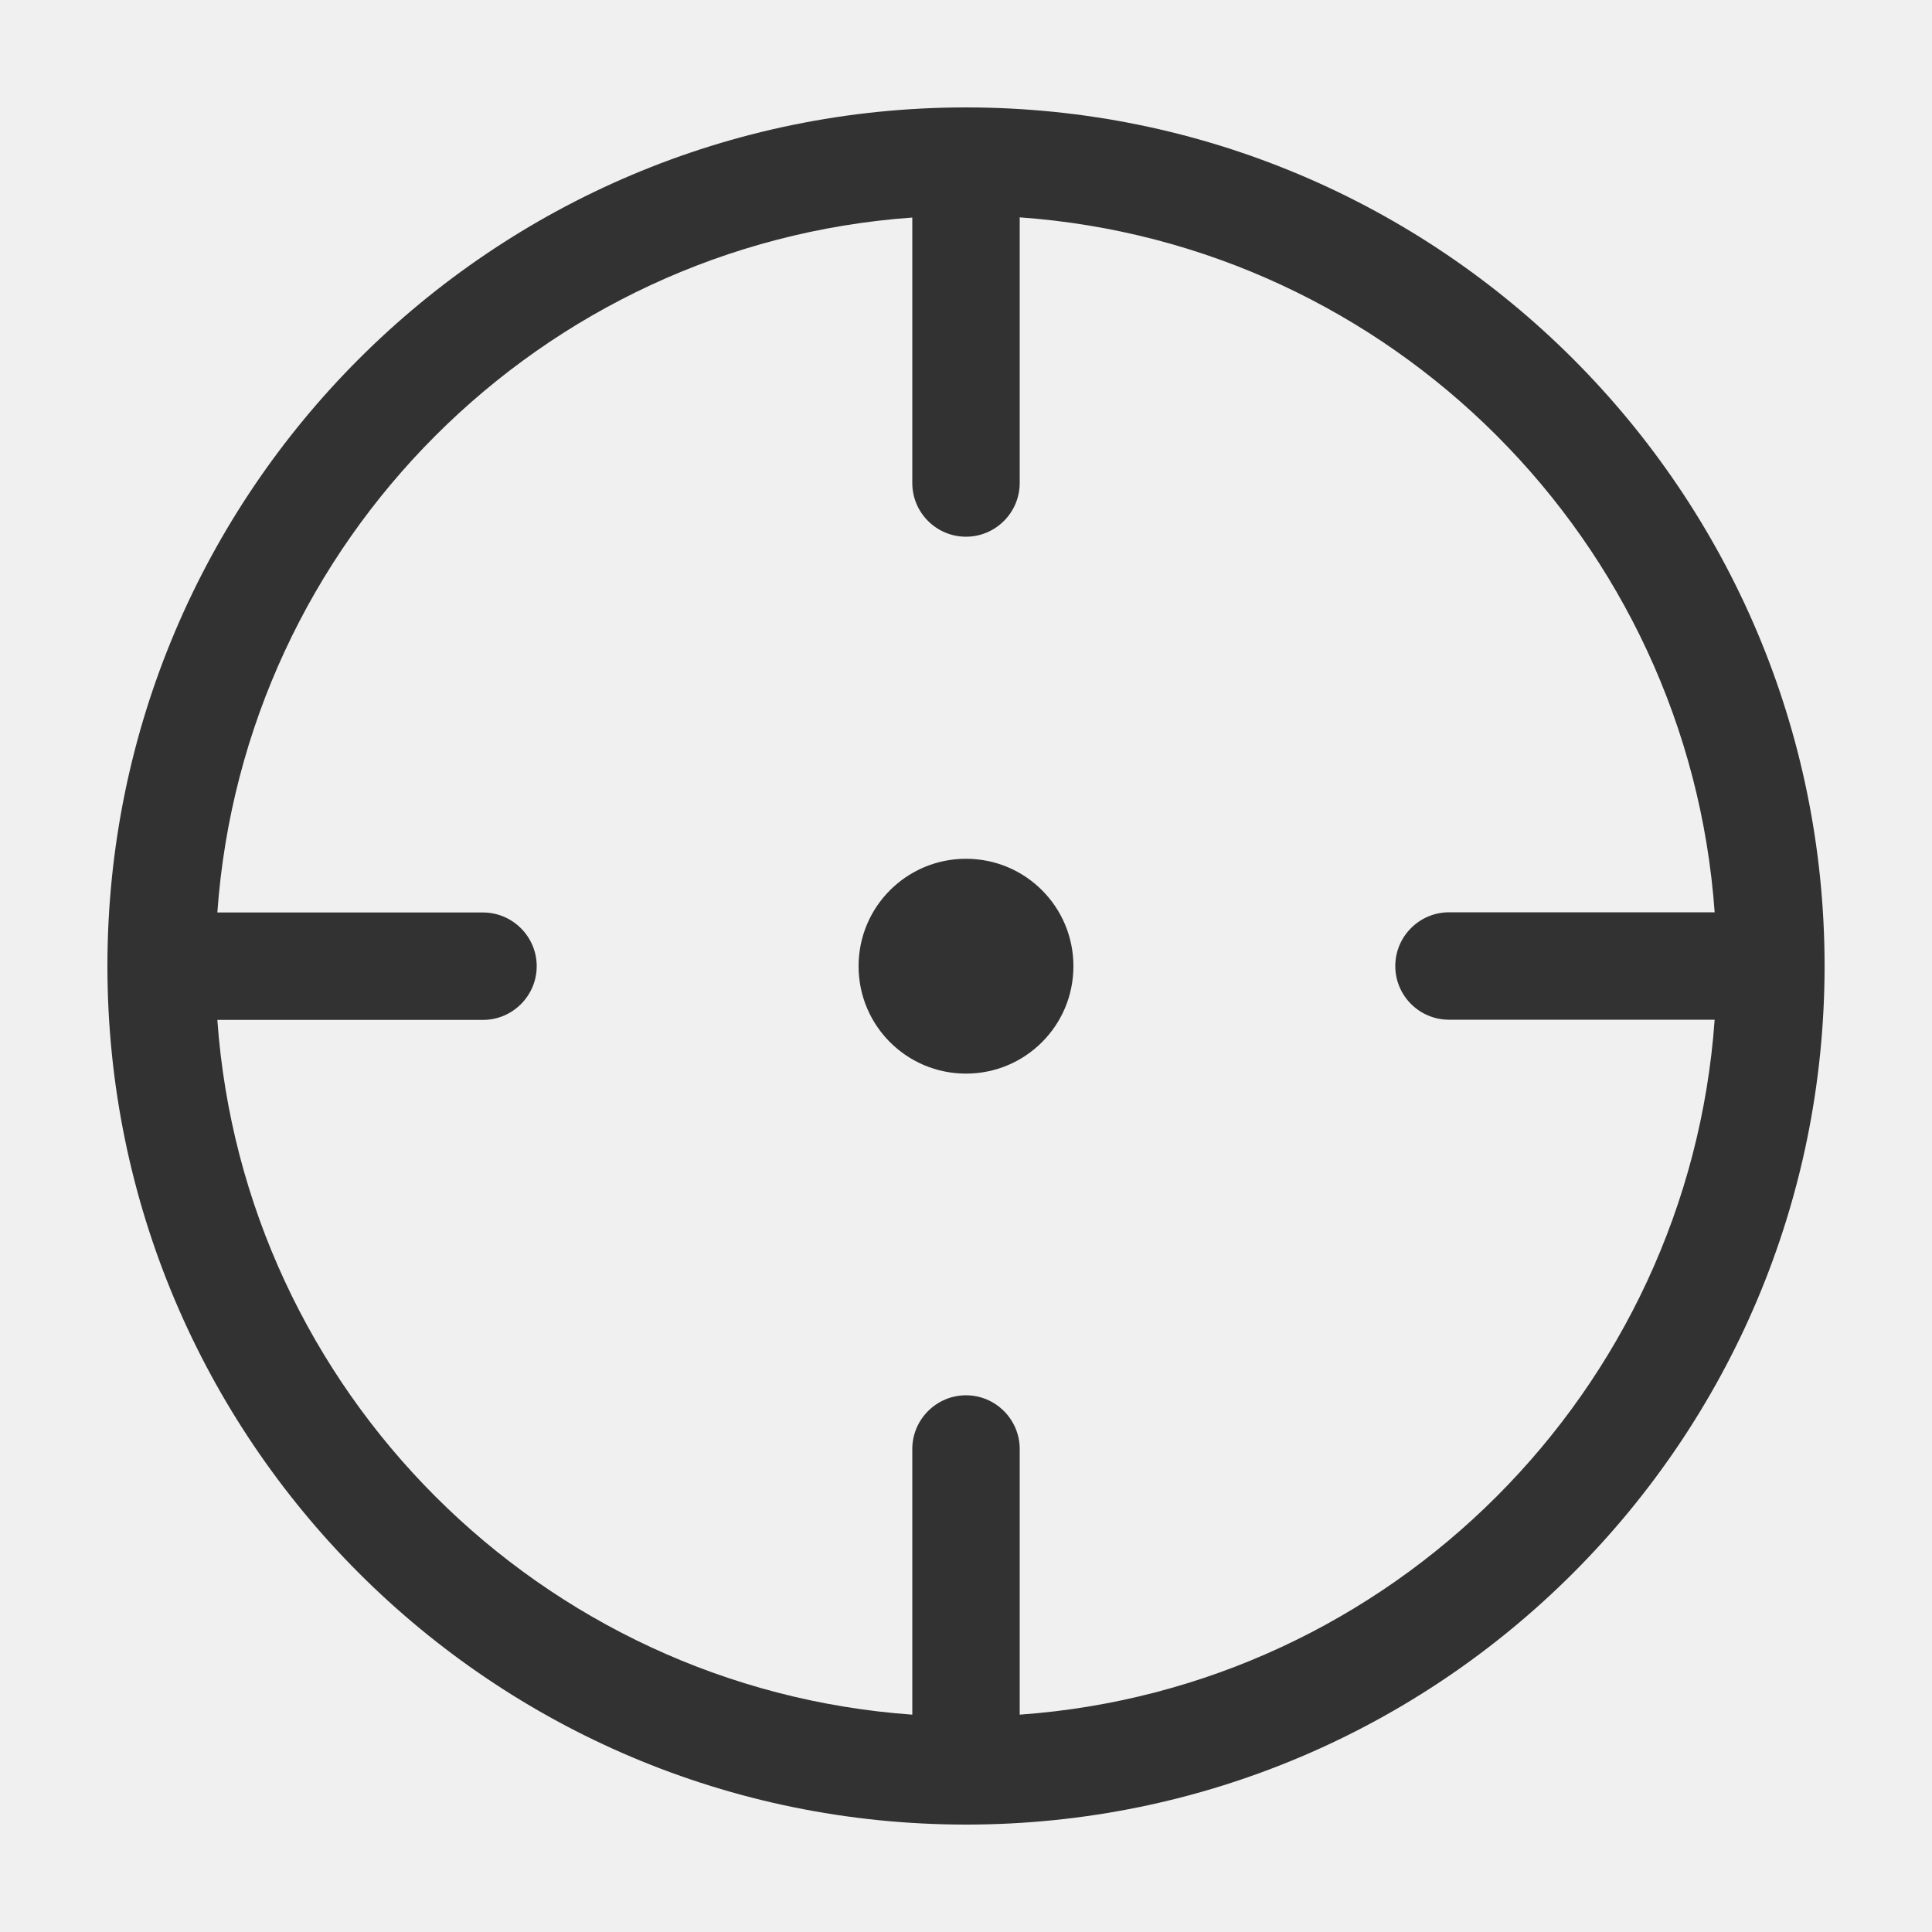
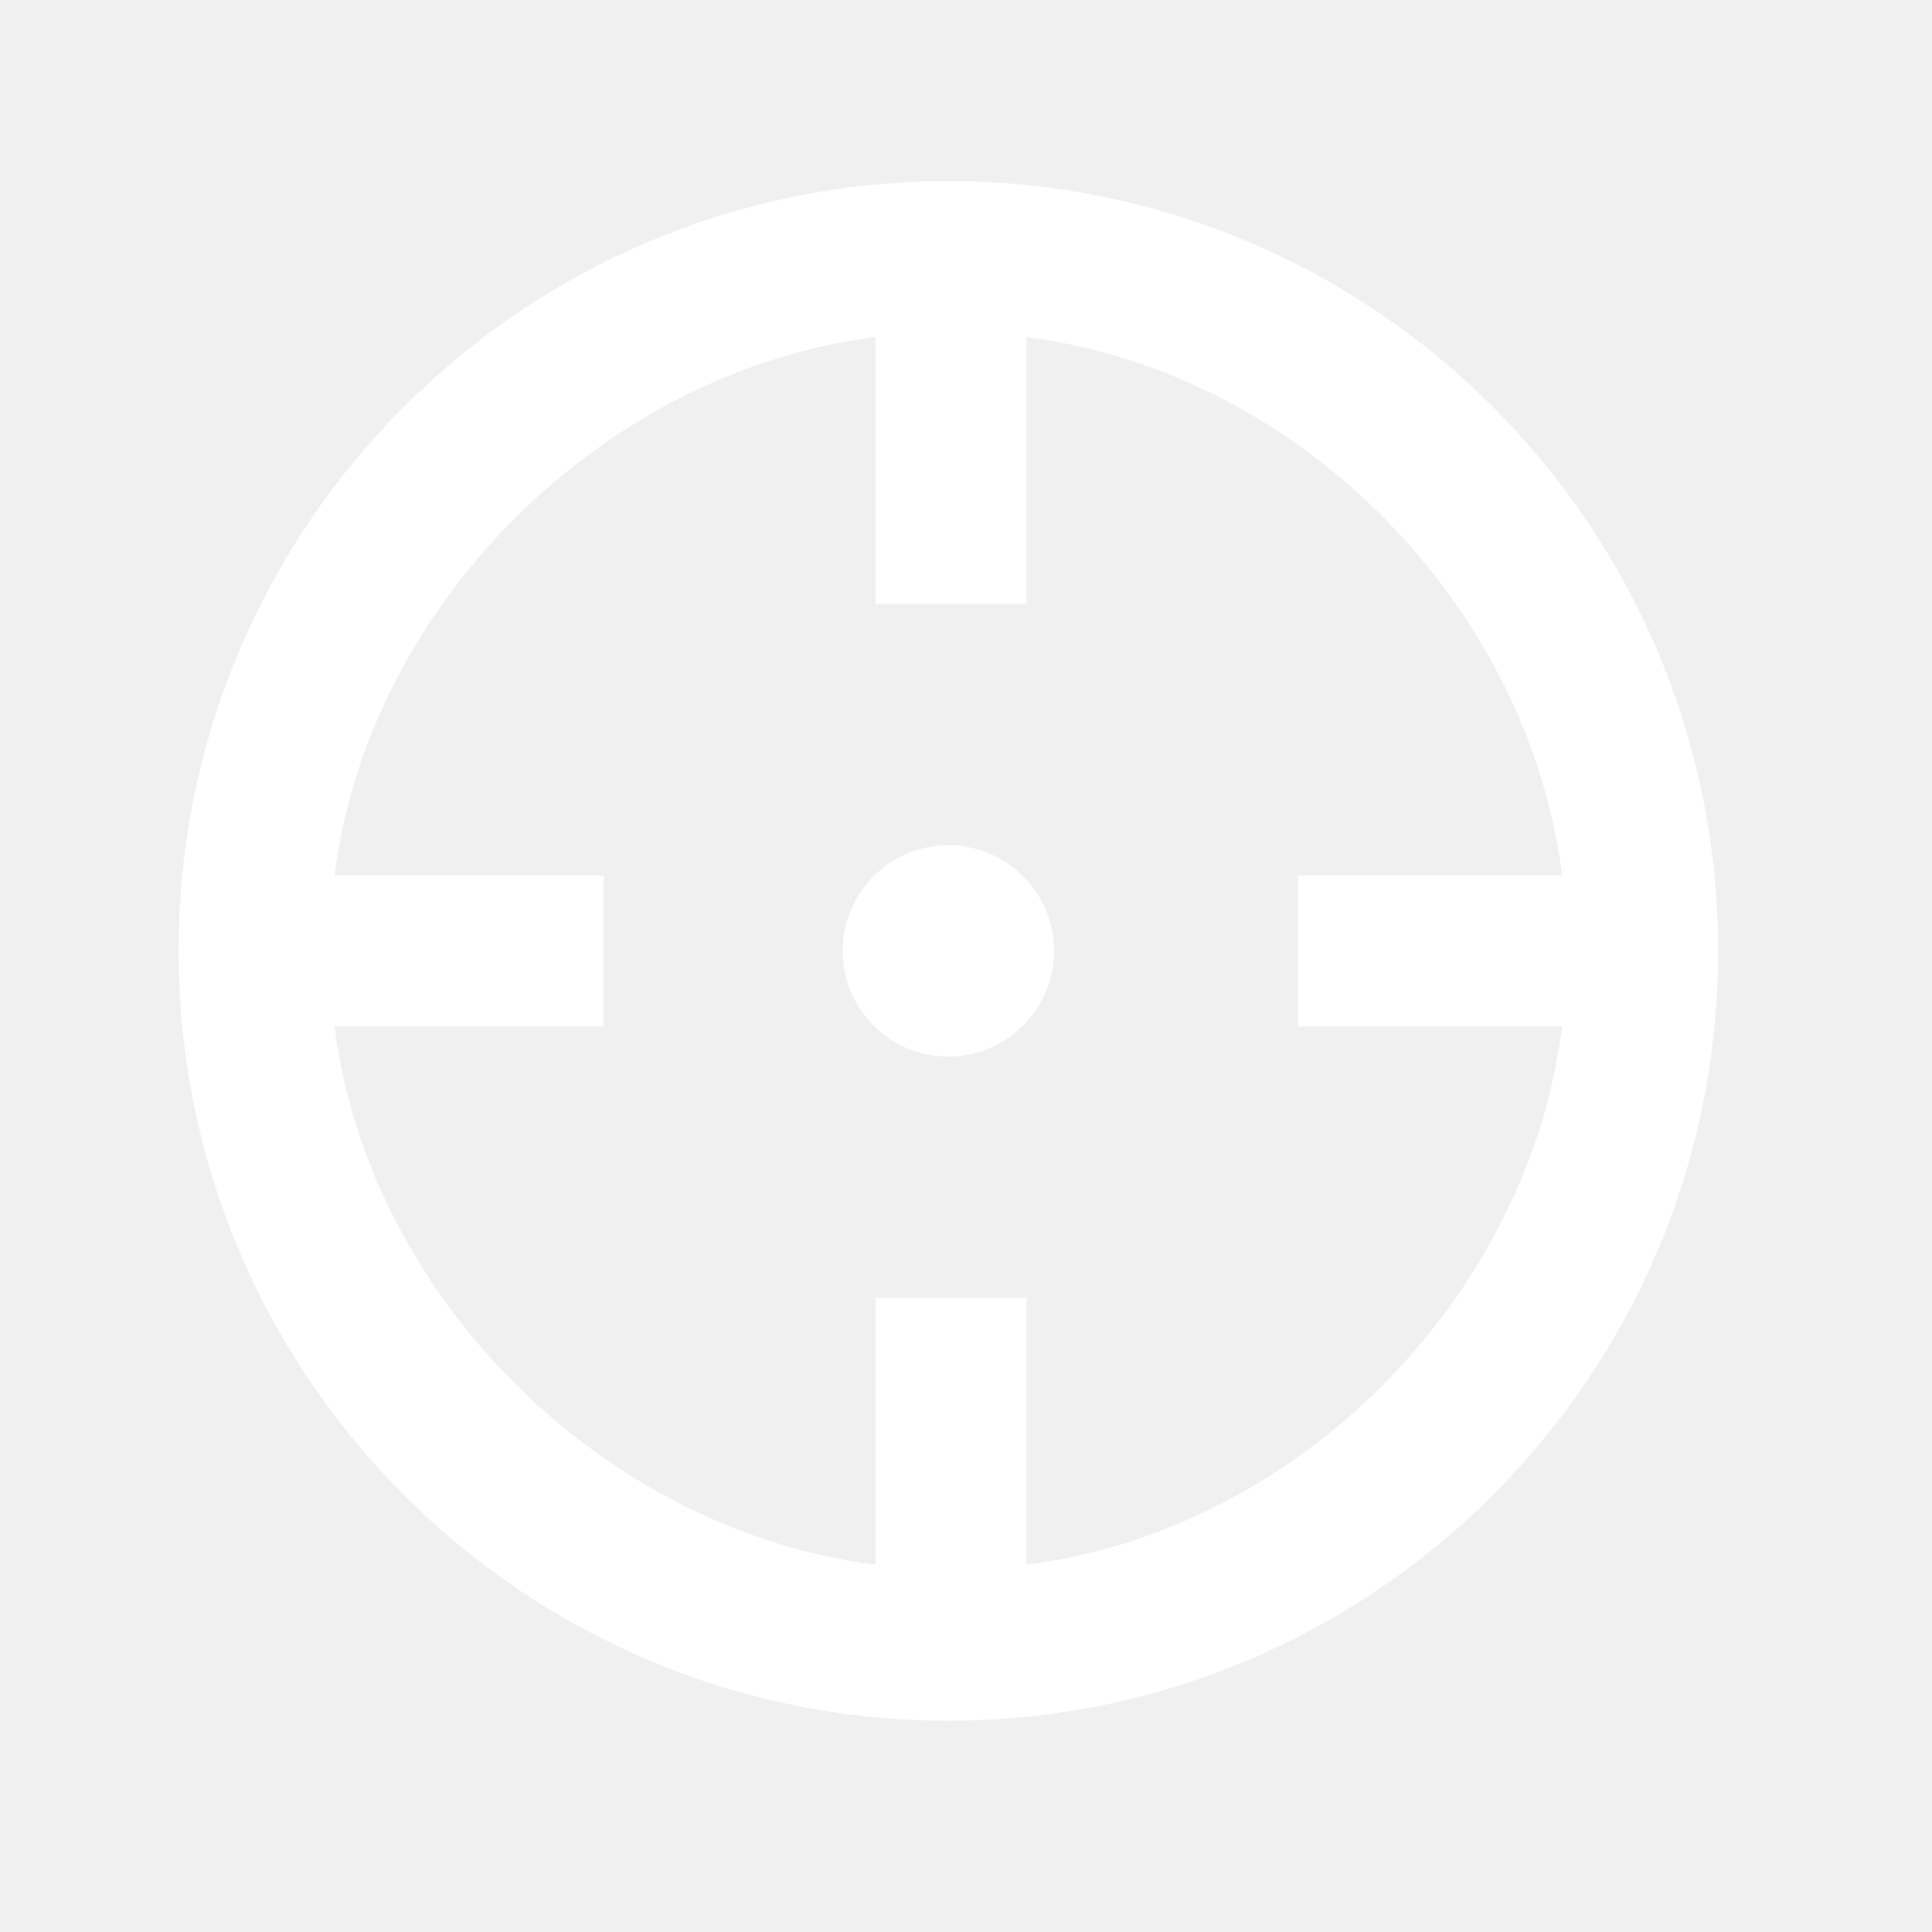
- <svg xmlns="http://www.w3.org/2000/svg" t="1789219052710" class="icon" viewBox="0 0 1024 1024" version="1.1" p-id="1902" width="256" height="256">
-   <path d="M512 56.934c251.29 0 455.066 203.776 455.066 455.066S763.29 967.066 512 967.066 56.934 763.29 56.934 512 260.71 56.934 512 56.934z m28.467 851.866c196.813-14.029 354.304-171.418 368.333-368.333H768c-15.667 0-28.467-12.698-28.467-28.467 0-15.667 12.8-28.467 28.467-28.467h140.8c-14.029-196.915-171.52-354.304-368.333-368.333V256c0 15.667-12.8 28.467-28.467 28.467s-28.467-12.698-28.467-28.467V115.302C286.72 129.331 129.229 286.72 115.2 483.635H256c15.667 0 28.467 12.8 28.467 28.467s-12.8 28.467-28.467 28.467H115.2C129.229 737.382 286.72 894.771 483.533 908.8V768c0-15.667 12.8-28.467 28.467-28.467s28.467 12.8 28.467 28.467v140.8z m-28.467-453.632c31.437 0 56.934 25.395 56.934 56.934s-25.498 56.934-56.934 56.934c-31.437 0-56.934-25.395-56.934-56.934s25.498-56.934 56.934-56.934z" fill="#323233" p-id="1903" />
+ <svg xmlns="http://www.w3.org/2000/svg" t="1789270913423" class="icon" viewBox="0 0 1024 1024" version="1.1" p-id="1811" width="256" height="256">
+   <path d="M502.656 448a56 56 0 1 0 0 112 56 56 0 0 0 0-112z m0-352C277.312 96 94.64 278.672 94.64 504S277.312 912 502.64 912C728 912 910.656 729.312 910.656 504S728 96 502.656 96zM544 829.312V688h-80v141.312C320 811.136 195.488 688 177.312 544H320v-80h-142.688C195.488 320 320 196.848 464 178.672V320h80v-141.328C688 196.848 809.808 320 827.968 464H688v80h139.968C809.824 688 688 811.152 544 829.312z" fill="#ffffff" p-id="1812" />
</svg>
